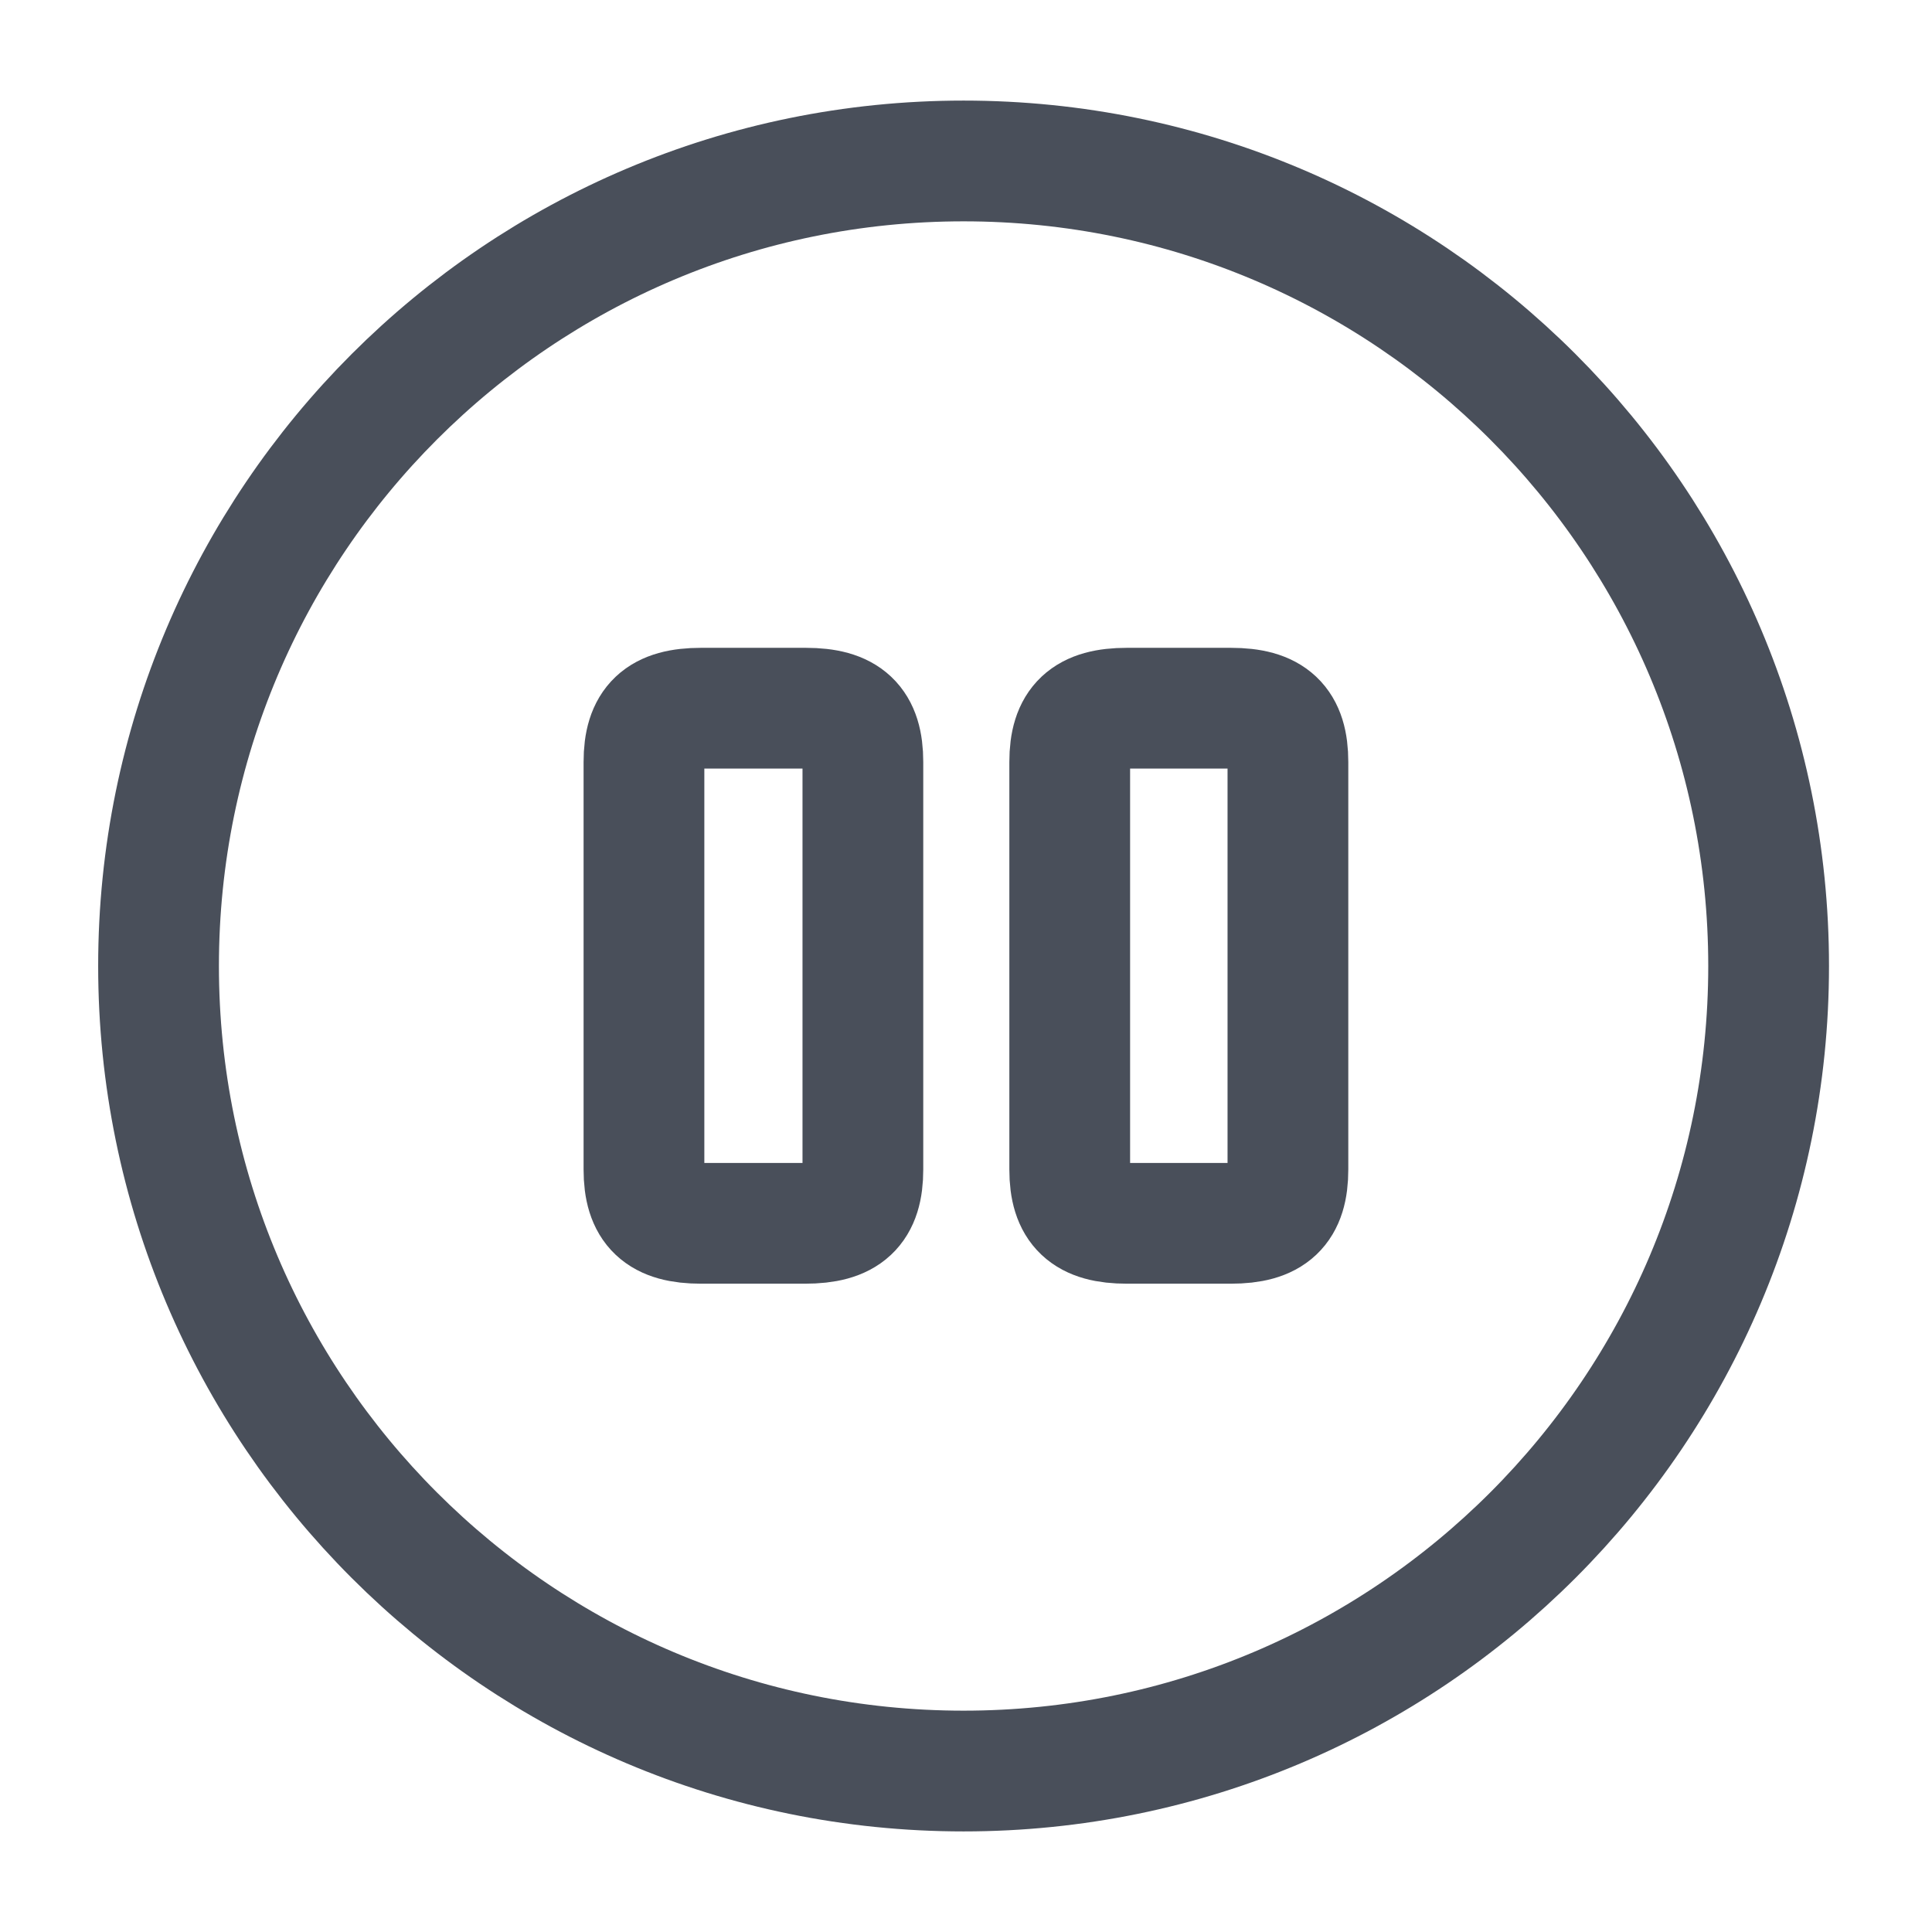
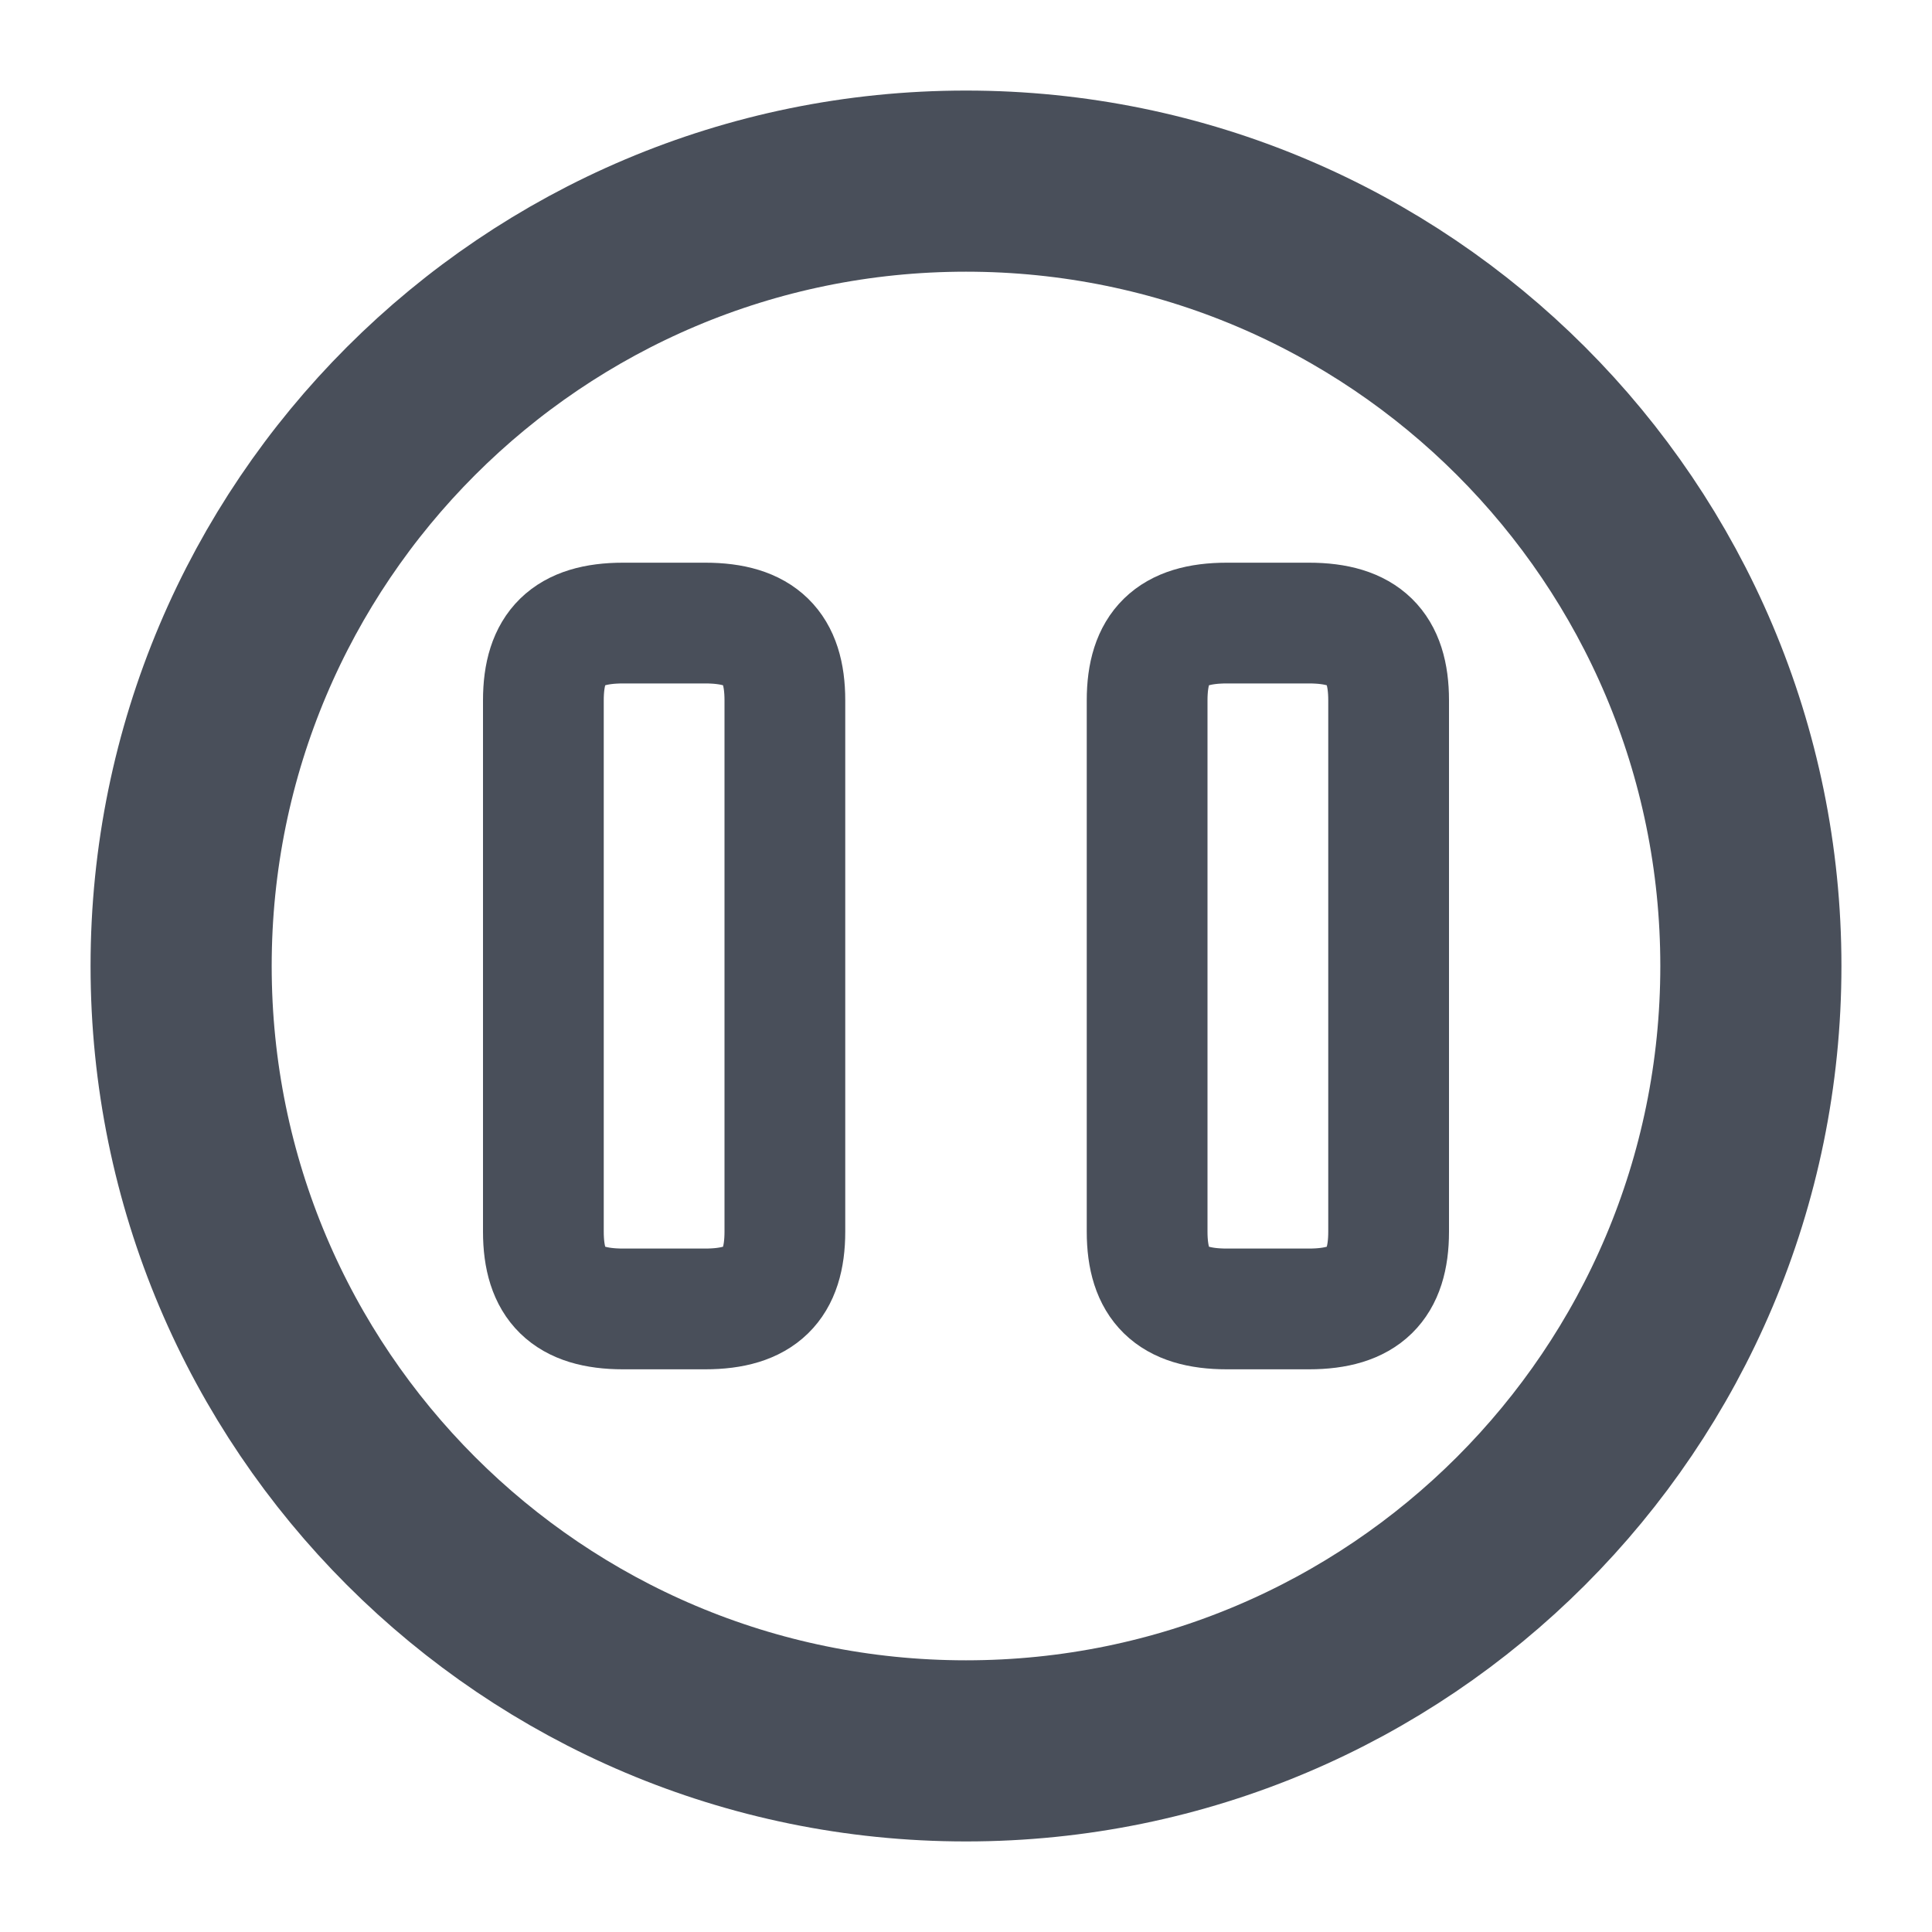
<svg xmlns="http://www.w3.org/2000/svg" width="16" height="16" viewBox="0 0 16 16" fill="none">
-   <path d="M7.98 14.667C11.662 14.667 14.647 11.682 14.647 8C14.647 4.318 11.662 1.333 7.98 1.333C4.298 1.333 1.313 4.318 1.313 8C1.313 11.682 4.298 14.667 7.98 14.667Z" stroke="#494F5A" stroke-linecap="round" stroke-linejoin="round" />
-   <path d="M7.146 9.685V6.311C7.146 5.991 7.013 5.865 6.673 5.865H5.806C5.466 5.865 5.333 5.991 5.333 6.311V9.685C5.333 10.005 5.466 10.131 5.806 10.131H6.666C7.013 10.131 7.146 10.005 7.146 9.685Z" stroke="#494F5A" stroke-linecap="round" stroke-linejoin="round" />
-   <path d="M10.666 9.685V6.311C10.666 5.991 10.533 5.865 10.193 5.865H9.333C8.993 5.865 8.859 5.991 8.859 6.311V9.685C8.859 10.005 8.993 10.131 9.333 10.131H10.193C10.533 10.131 10.666 10.005 10.666 9.685Z" stroke="#494F5A" stroke-linecap="round" stroke-linejoin="round" />
+   <path d="M8 14.5C11.59 14.5 14.5 11.59 14.5 8C14.5 4.41 11.59 1.5 8 1.5C4.41 1.5 1.5 4.41 1.5 8C1.5 11.59 4.41 14.5 8 14.5Z" stroke="#494F5A" stroke-width="1.5" stroke-linecap="round" stroke-linejoin="round" />
+   <path d="M6.5 10.2V5.8C6.5 5.36 6.3 5.16 5.84 5.16H5.16C4.7 5.16 4.5 5.36 4.5 5.8V10.2C4.5 10.64 4.7 10.84 5.16 10.84H5.84C6.3 10.84 6.5 10.64 6.5 10.2Z" stroke="#494F5A" stroke-linecap="round" stroke-linejoin="round" />
+   <path d="M11.5 10.2V5.8C11.5 5.36 11.3 5.16 10.84 5.16H10.16C9.7 5.16 9.5 5.36 9.5 5.8V10.2C9.5 10.64 9.7 10.84 10.16 10.84H10.84C11.3 10.84 11.5 10.64 11.5 10.2Z" stroke="#494F5A" stroke-linecap="round" stroke-linejoin="round" />
</svg>
